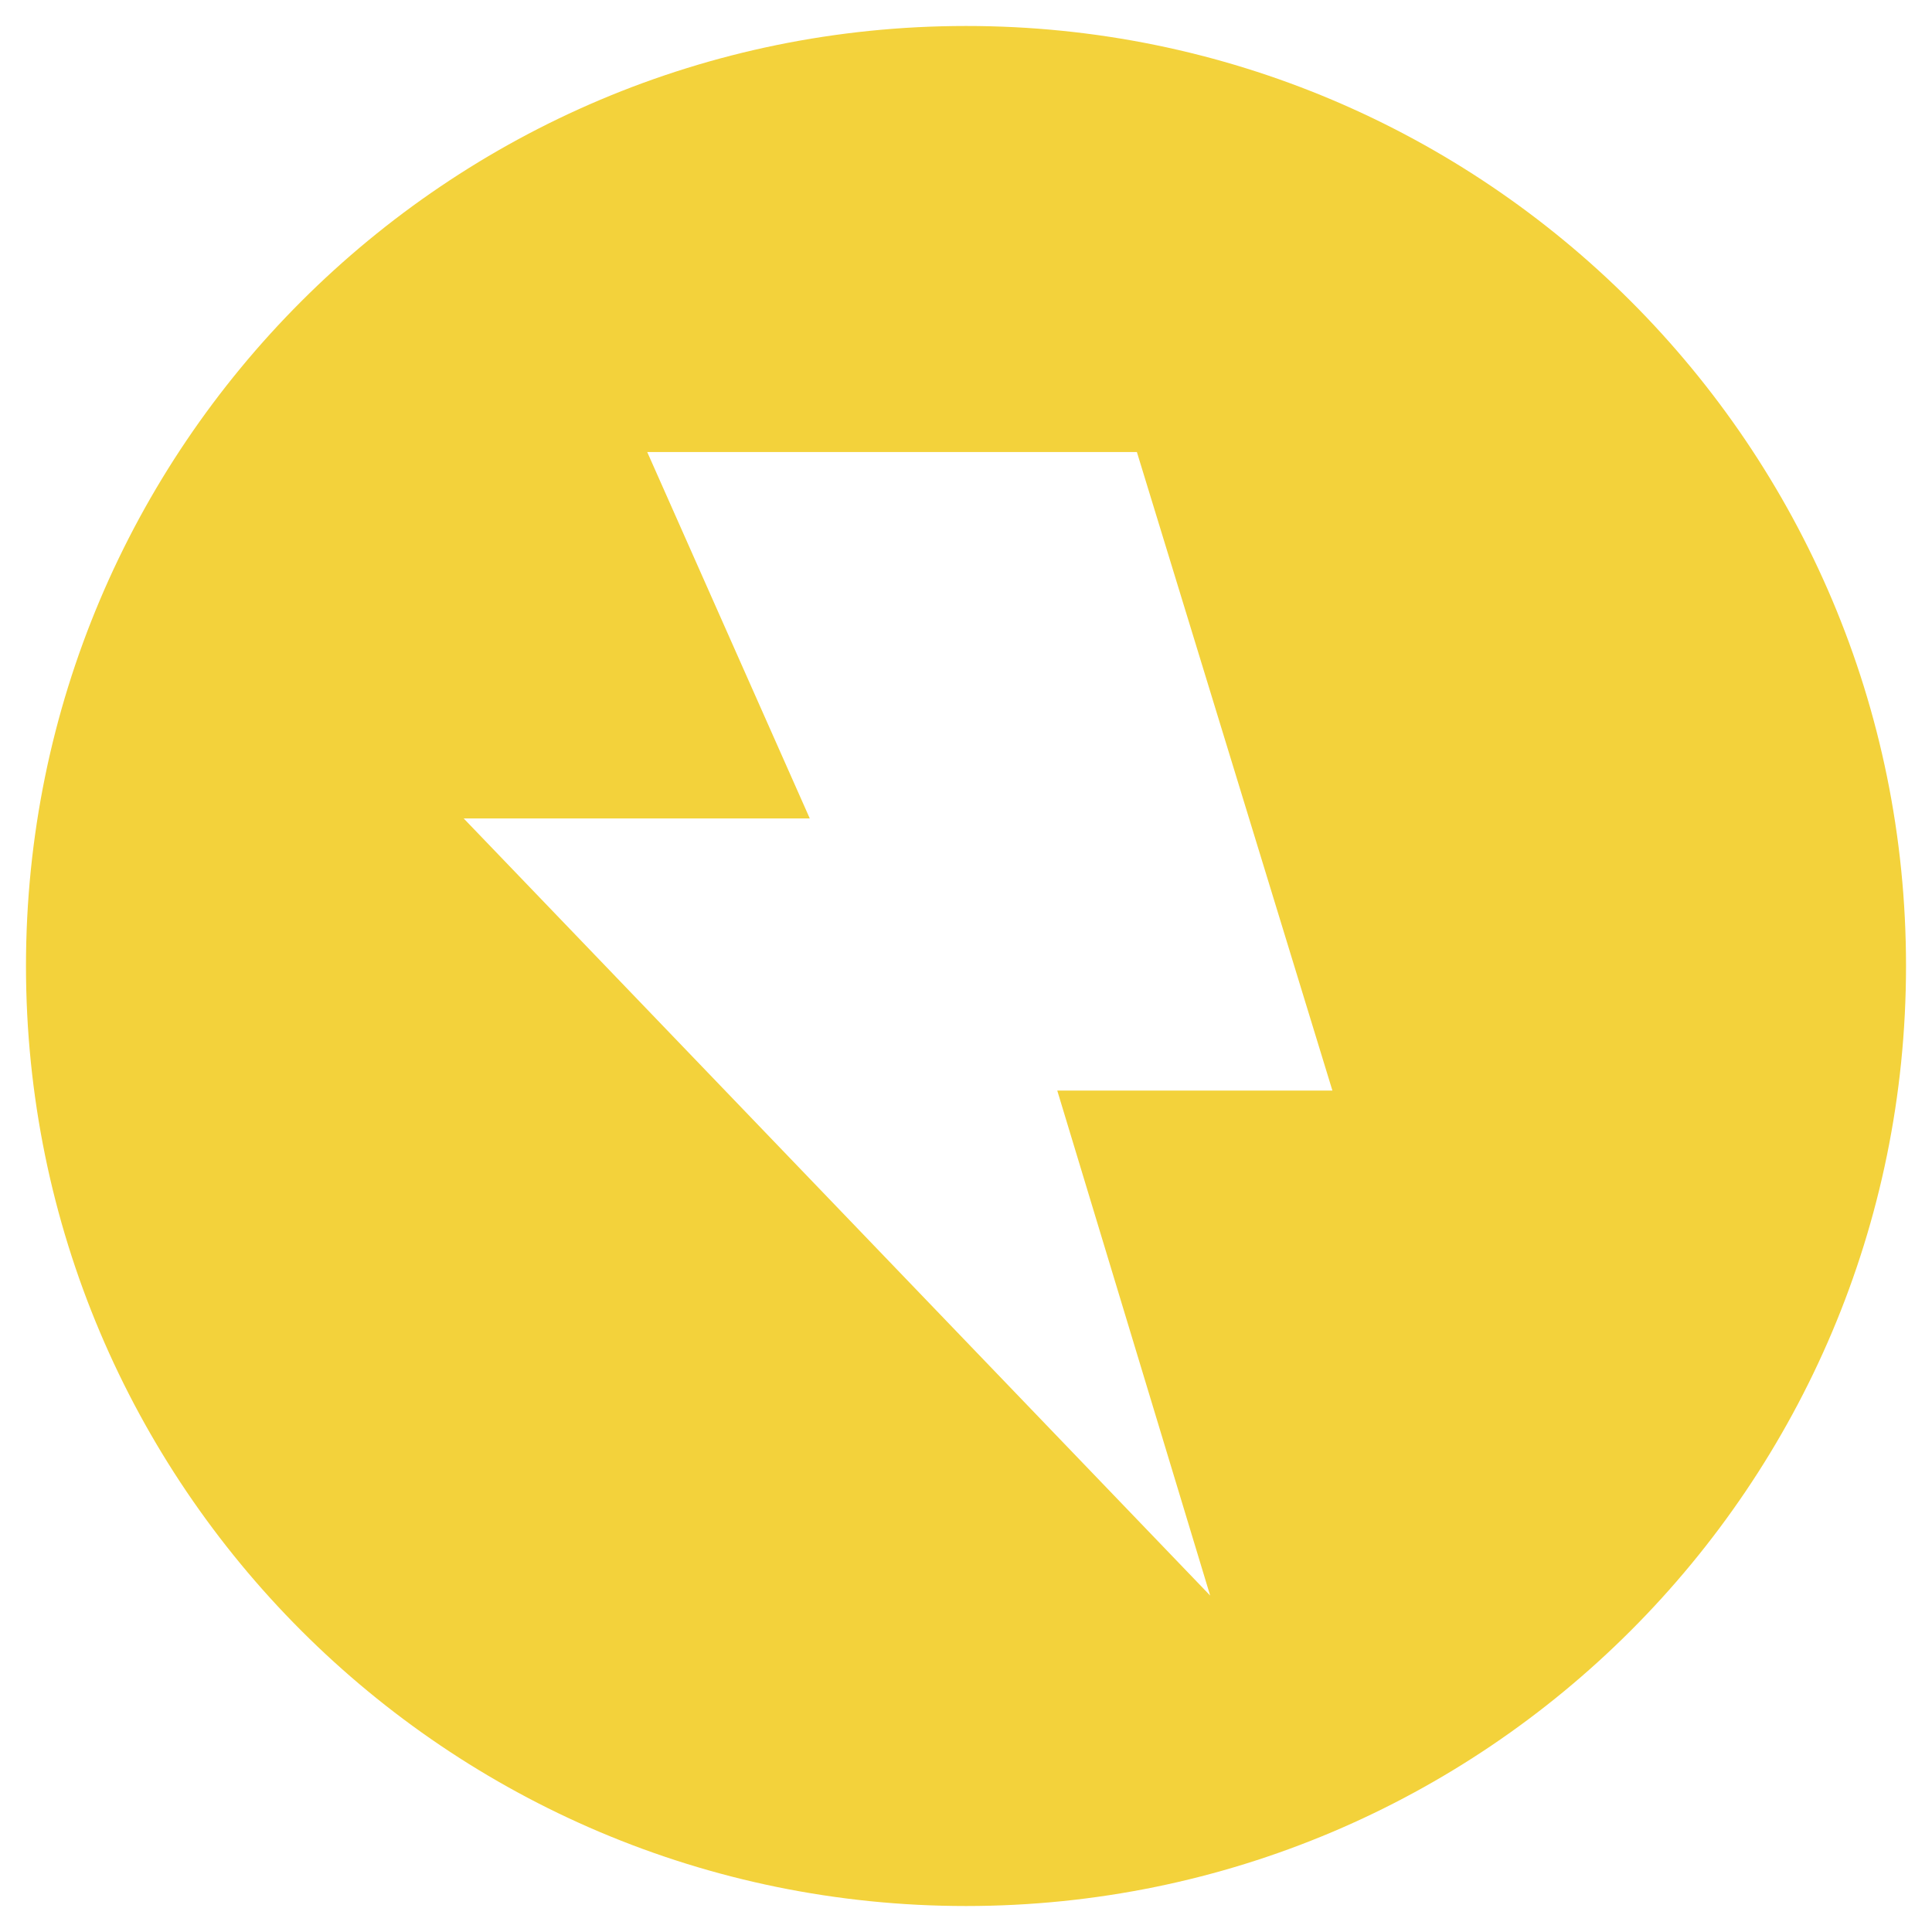
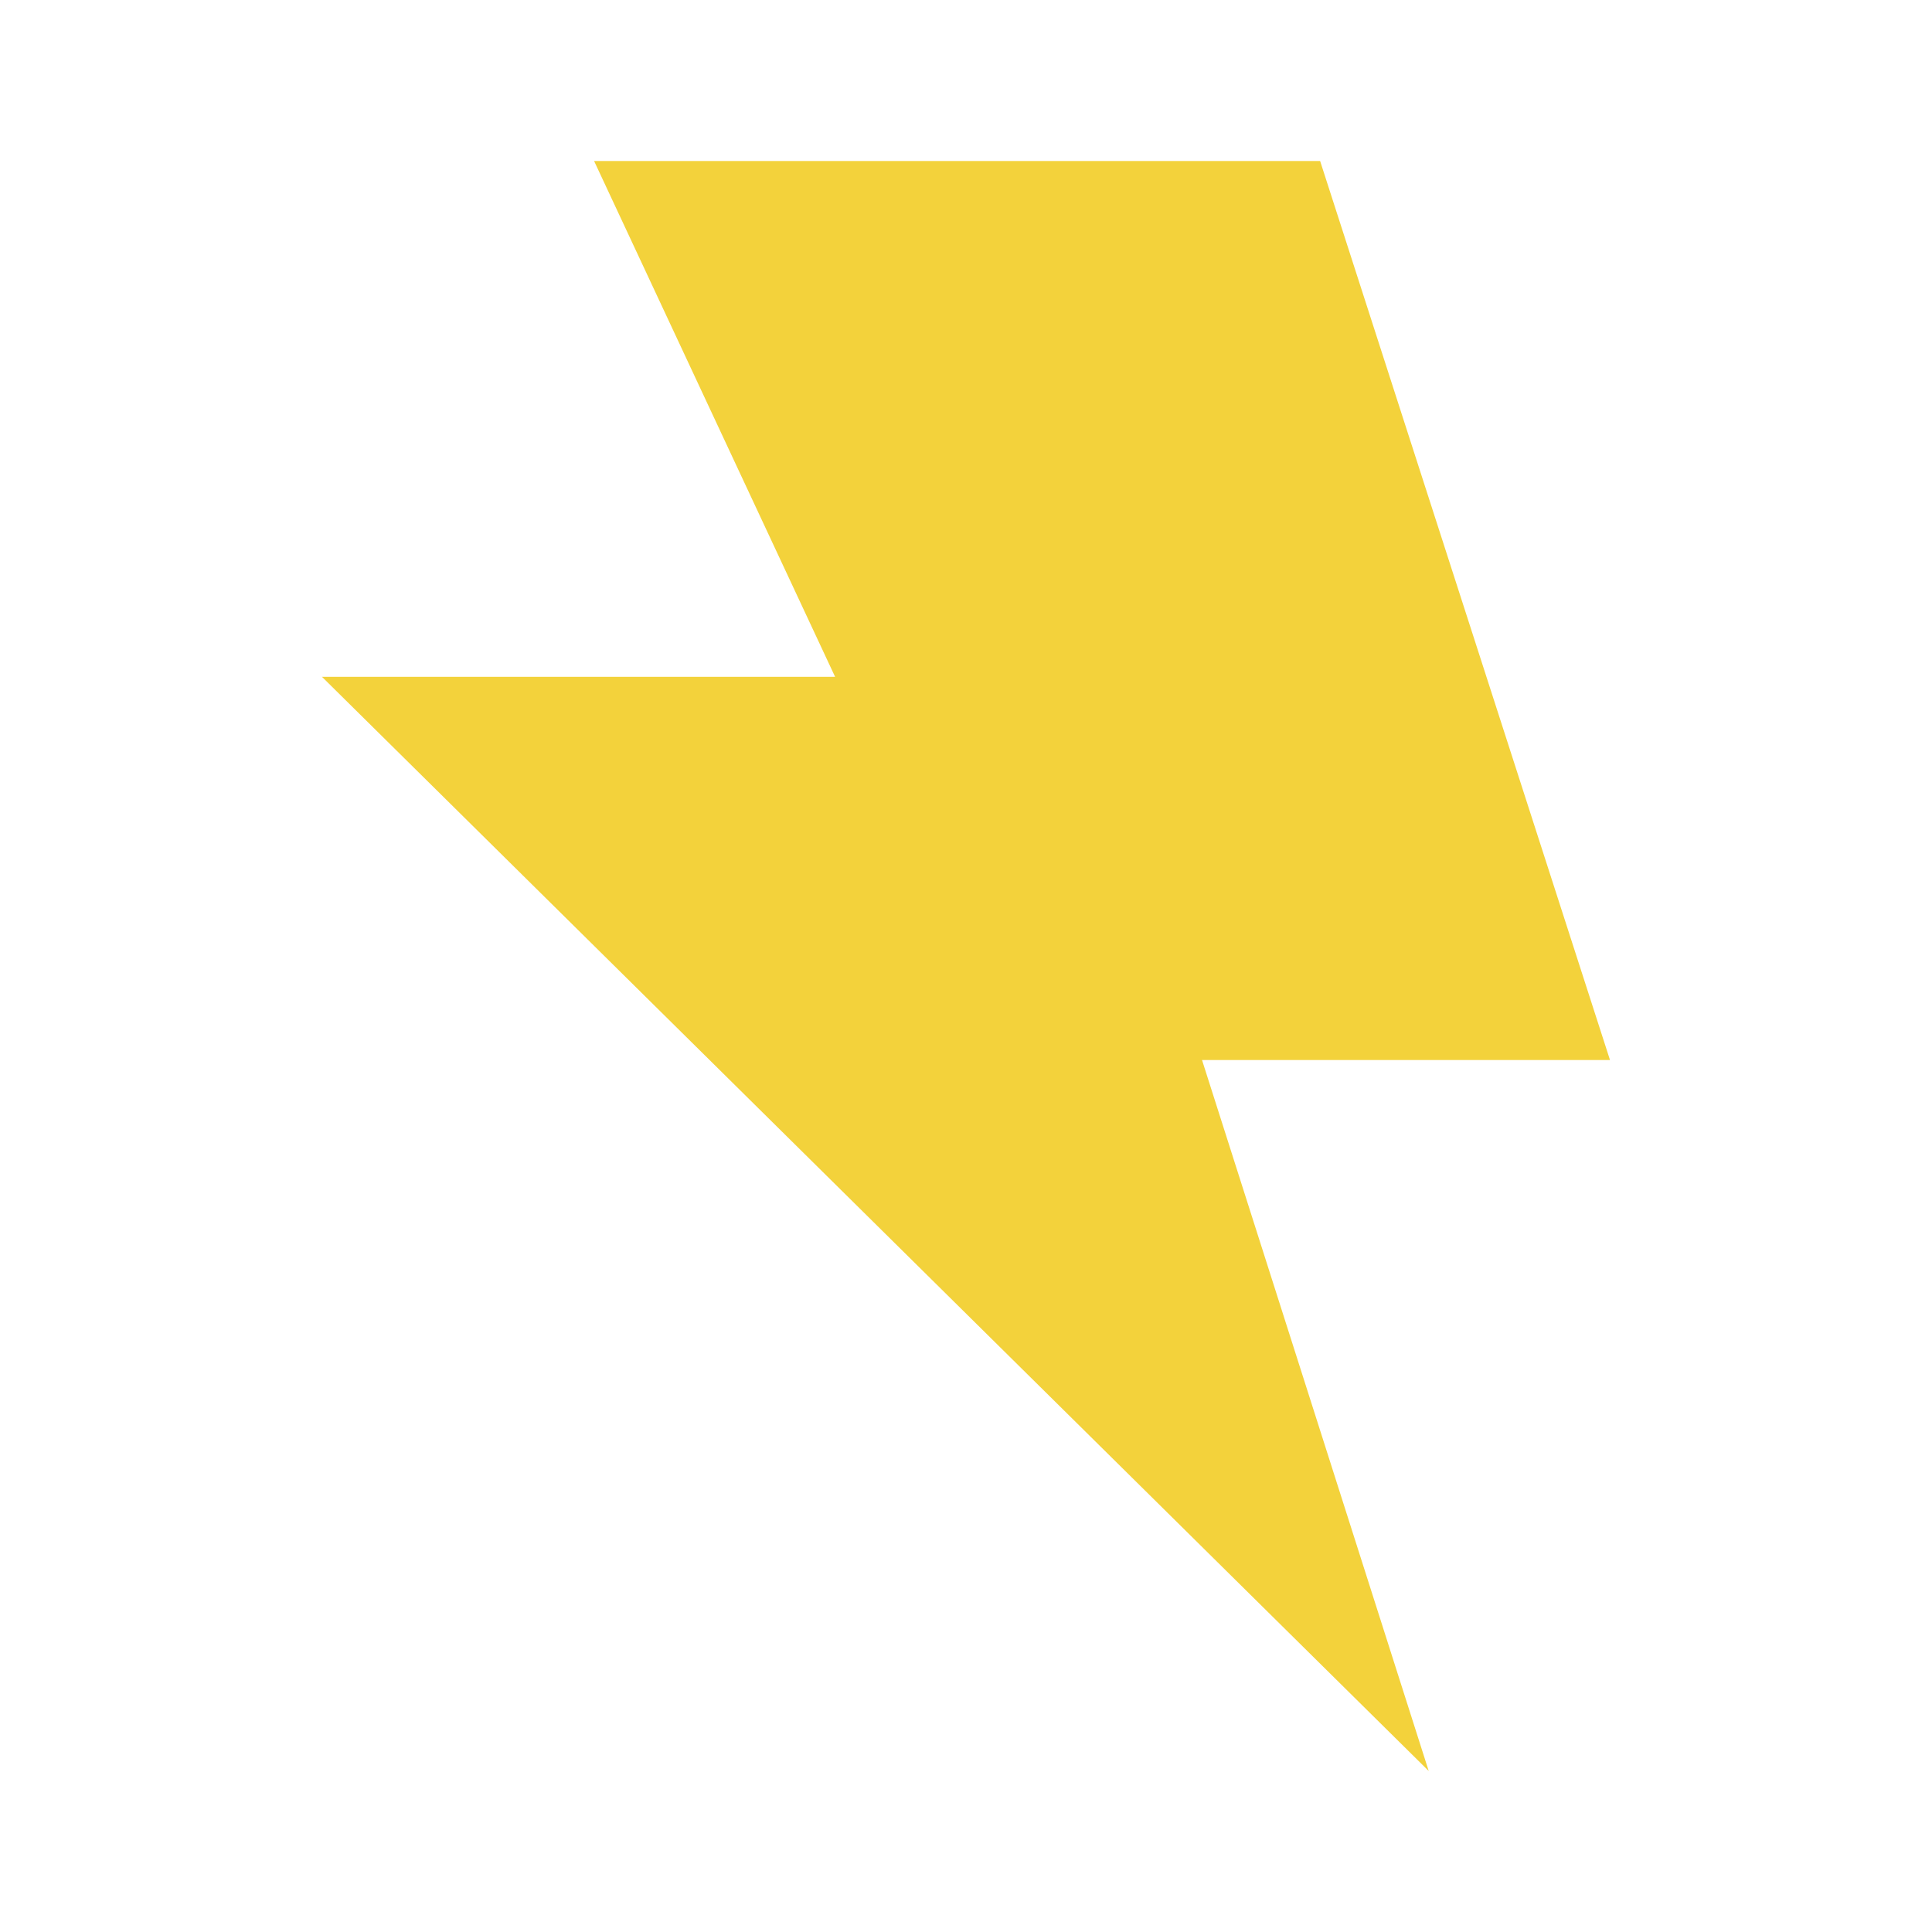
- <svg xmlns="http://www.w3.org/2000/svg" width="58" height="58" viewBox="0 0 58 58">
-   <defs>
-     <style>.cls-1{fill:#f3d23b;}</style>
-   </defs>
-   <g id="レイヤー_2のコピー" data-name="レイヤー 2のコピー">
-     <path class="cls-1" d="M29,.78A28.22,28.22,0,1,0,57.22,29,28.21,28.21,0,0,0,29,.78ZM36.33,47.9,13.92,24.57H24.31l-4.88-11h14.7L40,32.74H31.74Z" />
-   </g>
+ <svg xmlns="http://www.w3.org/2000/svg" width="24" height="24" viewBox="0 0 24 24" fill="none">
+   <path d="M17.748 22L4 8.408H10.374L7.38 2H16.399L20 13.168H14.932L17.748 22Z" fill="#F3D23B" />
</svg>
